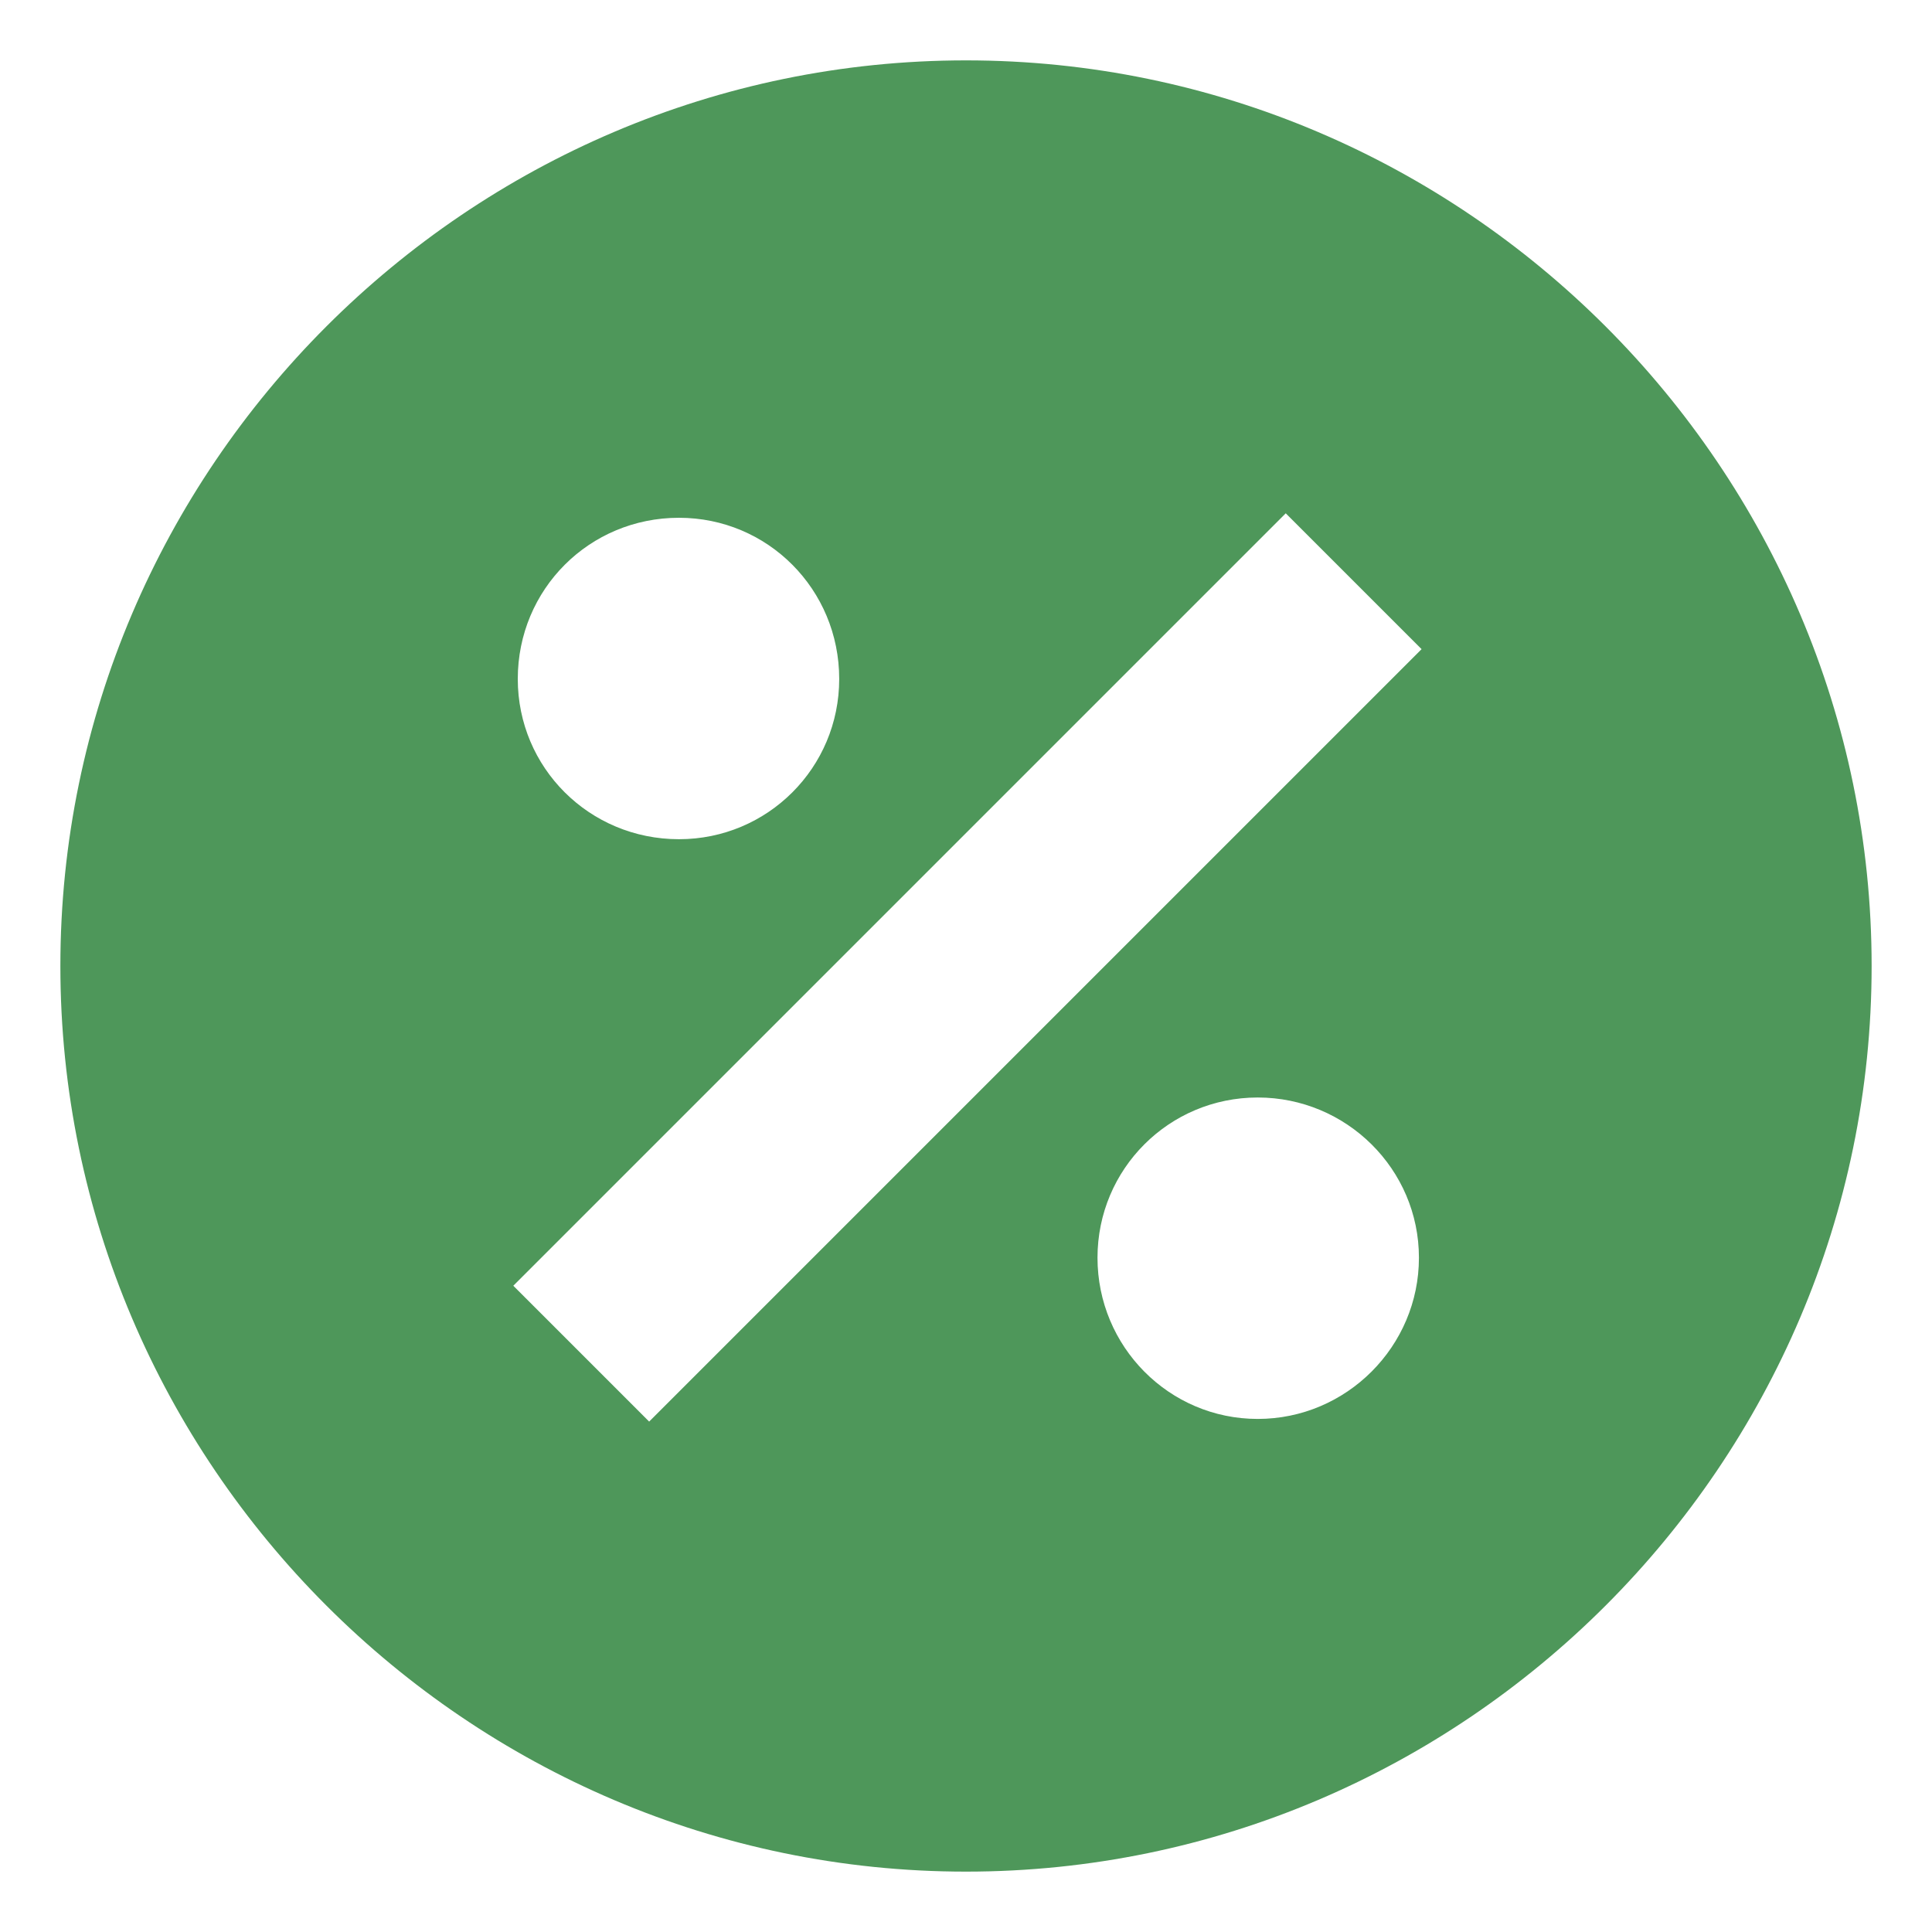
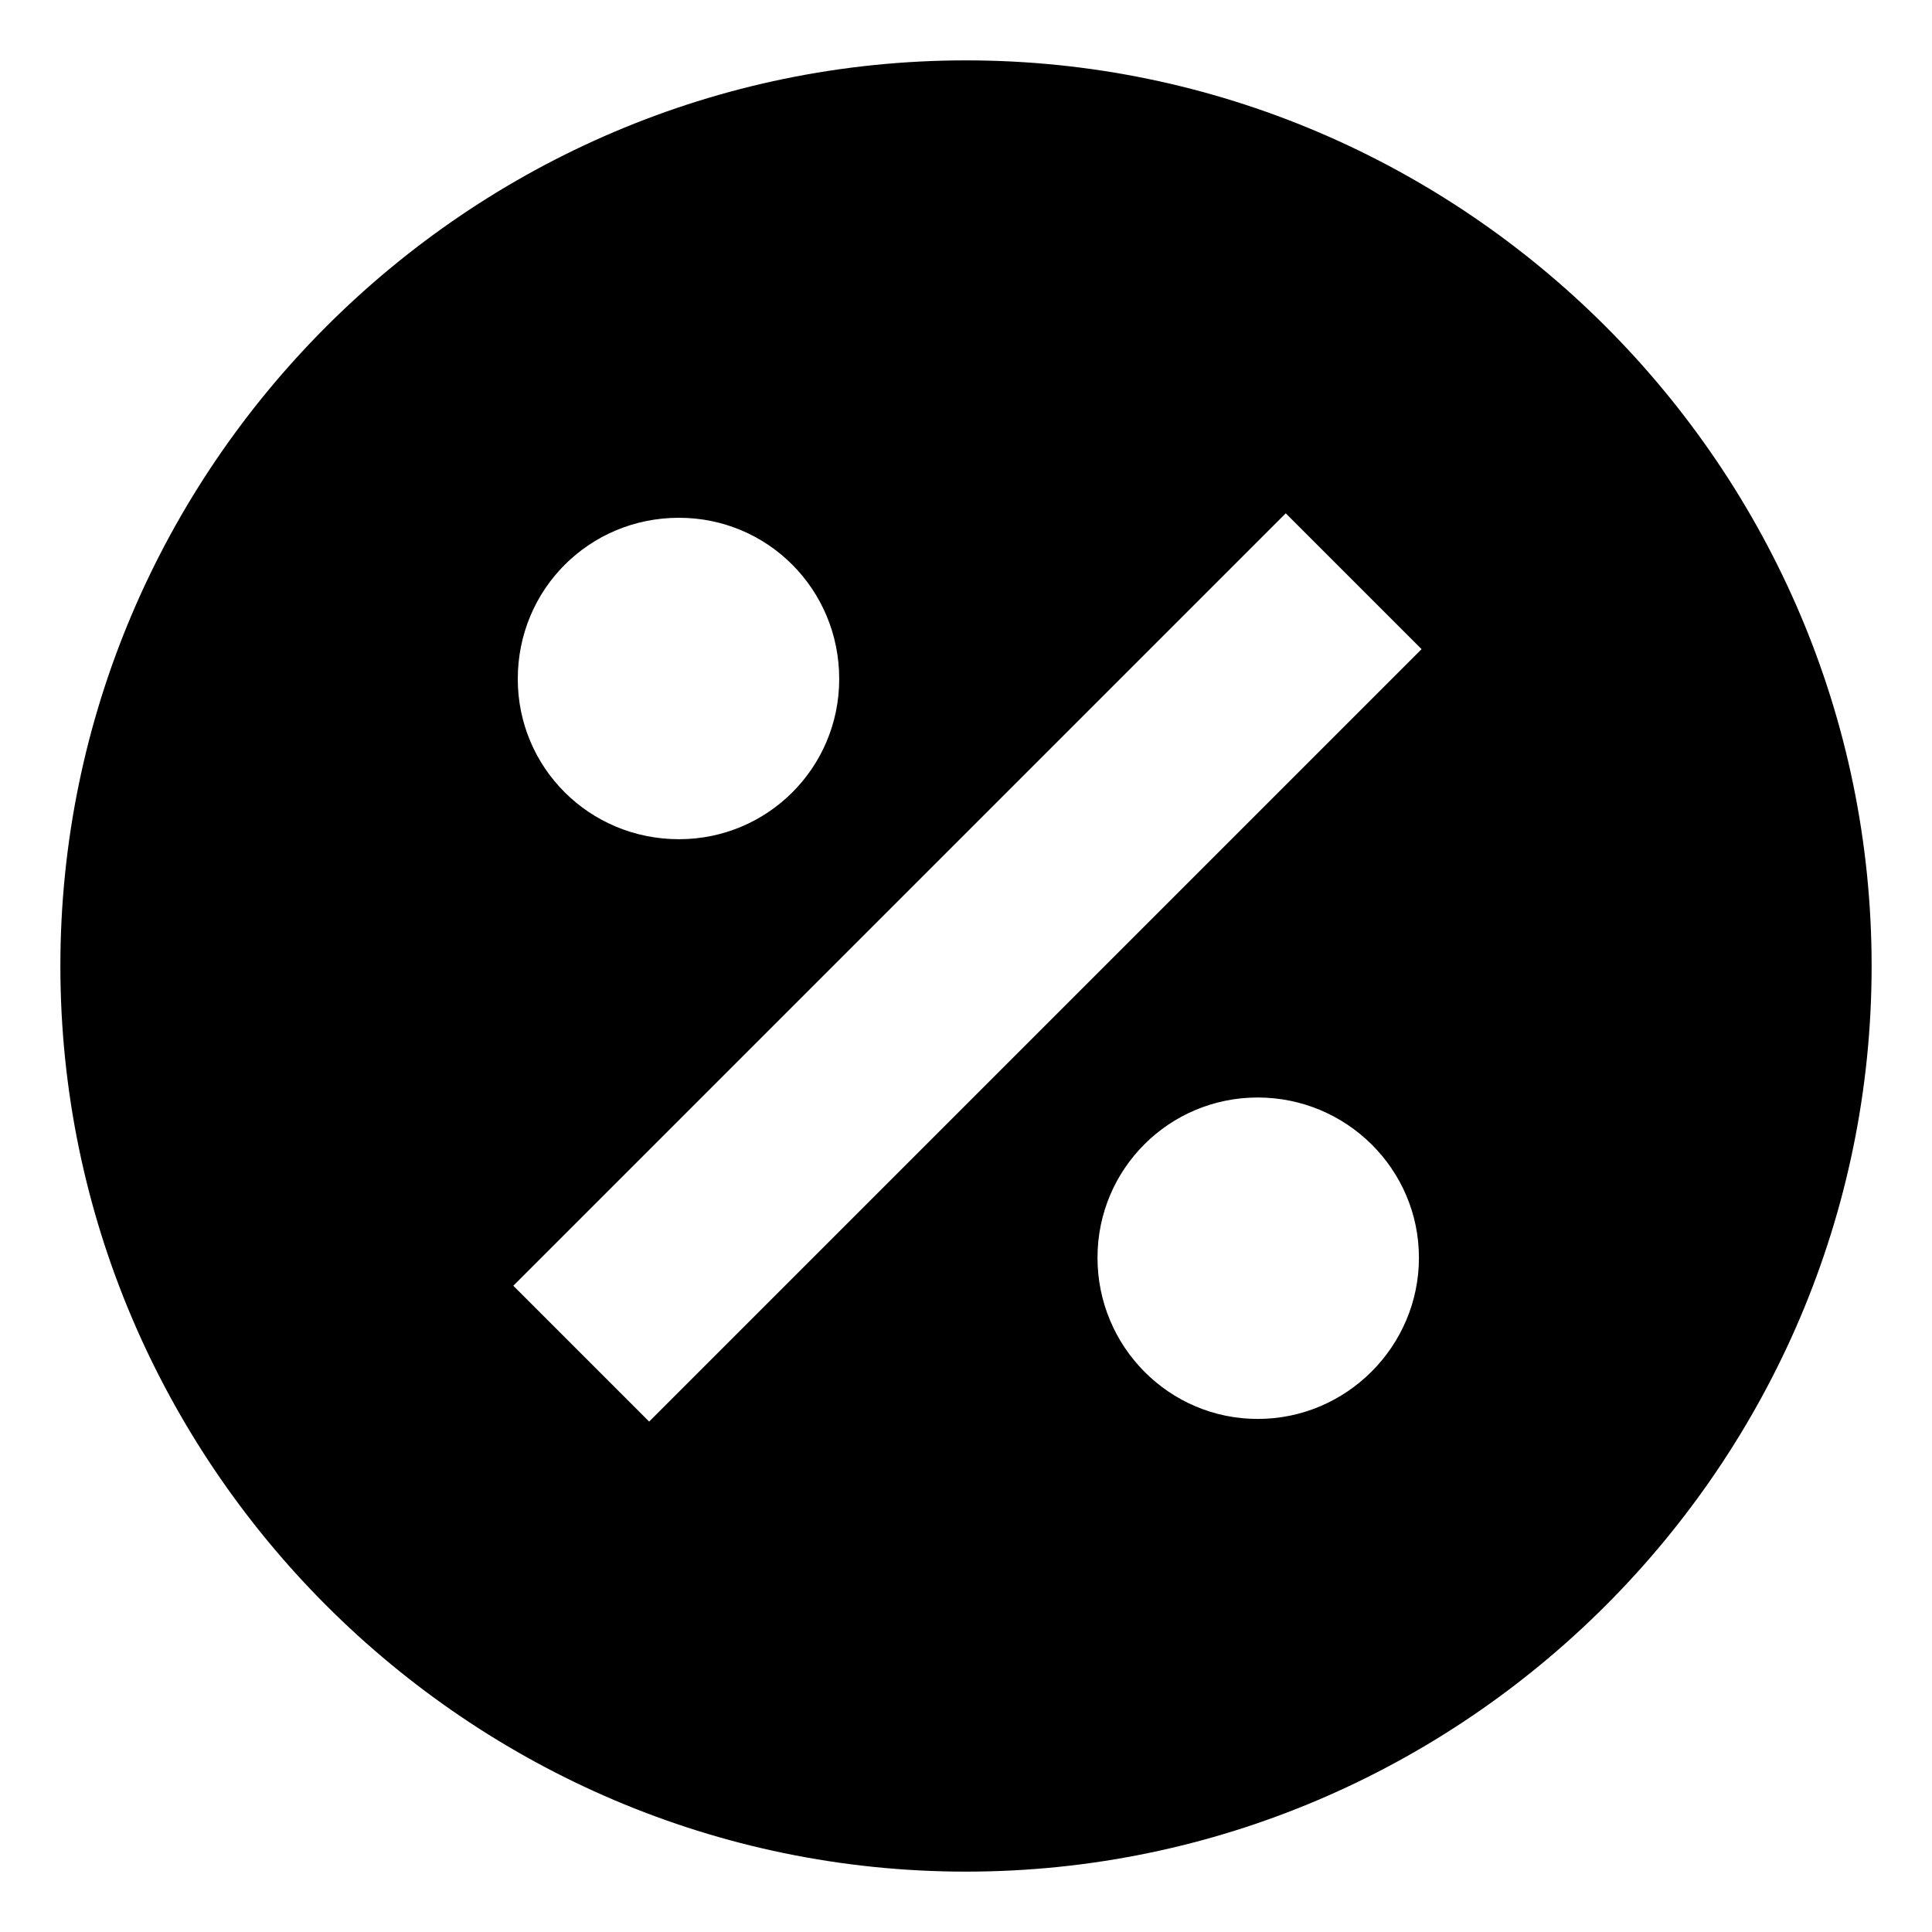
<svg xmlns="http://www.w3.org/2000/svg" fill="none" viewBox="0 0 16 16">
-   <path d="m8 0.5c-4.125 0-7.5 3.375-7.5 7.5s3.375 7.5 7.5 7.5 7.5-3.375 7.5-7.5-3.375-7.5-7.5-7.5zm-2.377 3.788c0.735 0 1.327 0.593 1.327 1.335 0 0.735-0.593 1.327-1.327 1.327-0.743 0-1.335-0.593-1.335-1.327 0-0.743 0.593-1.335 1.335-1.335zm4.793 7.463c-0.735 0-1.327-0.6-1.327-1.335s0.593-1.327 1.327-1.327 1.335 0.593 1.335 1.327-0.6 1.335-1.335 1.335zm-5.04 0.022-1.125-1.125 6.397-6.397 1.125 1.125-6.397 6.397z" fill="#4E975A" />
+   <path d="m8 0.5c-4.125 0-7.5 3.375-7.5 7.5s3.375 7.5 7.5 7.5 7.5-3.375 7.5-7.5-3.375-7.5-7.5-7.5zm-2.377 3.788c0.735 0 1.327 0.593 1.327 1.335 0 0.735-0.593 1.327-1.327 1.327-0.743 0-1.335-0.593-1.335-1.327 0-0.743 0.593-1.335 1.335-1.335zm4.793 7.463c-0.735 0-1.327-0.6-1.327-1.335s0.593-1.327 1.327-1.327 1.335 0.593 1.335 1.327-0.6 1.335-1.335 1.335zm-5.04 0.022-1.125-1.125 6.397-6.397 1.125 1.125-6.397 6.397z" fill="currentColor" />
</svg>
